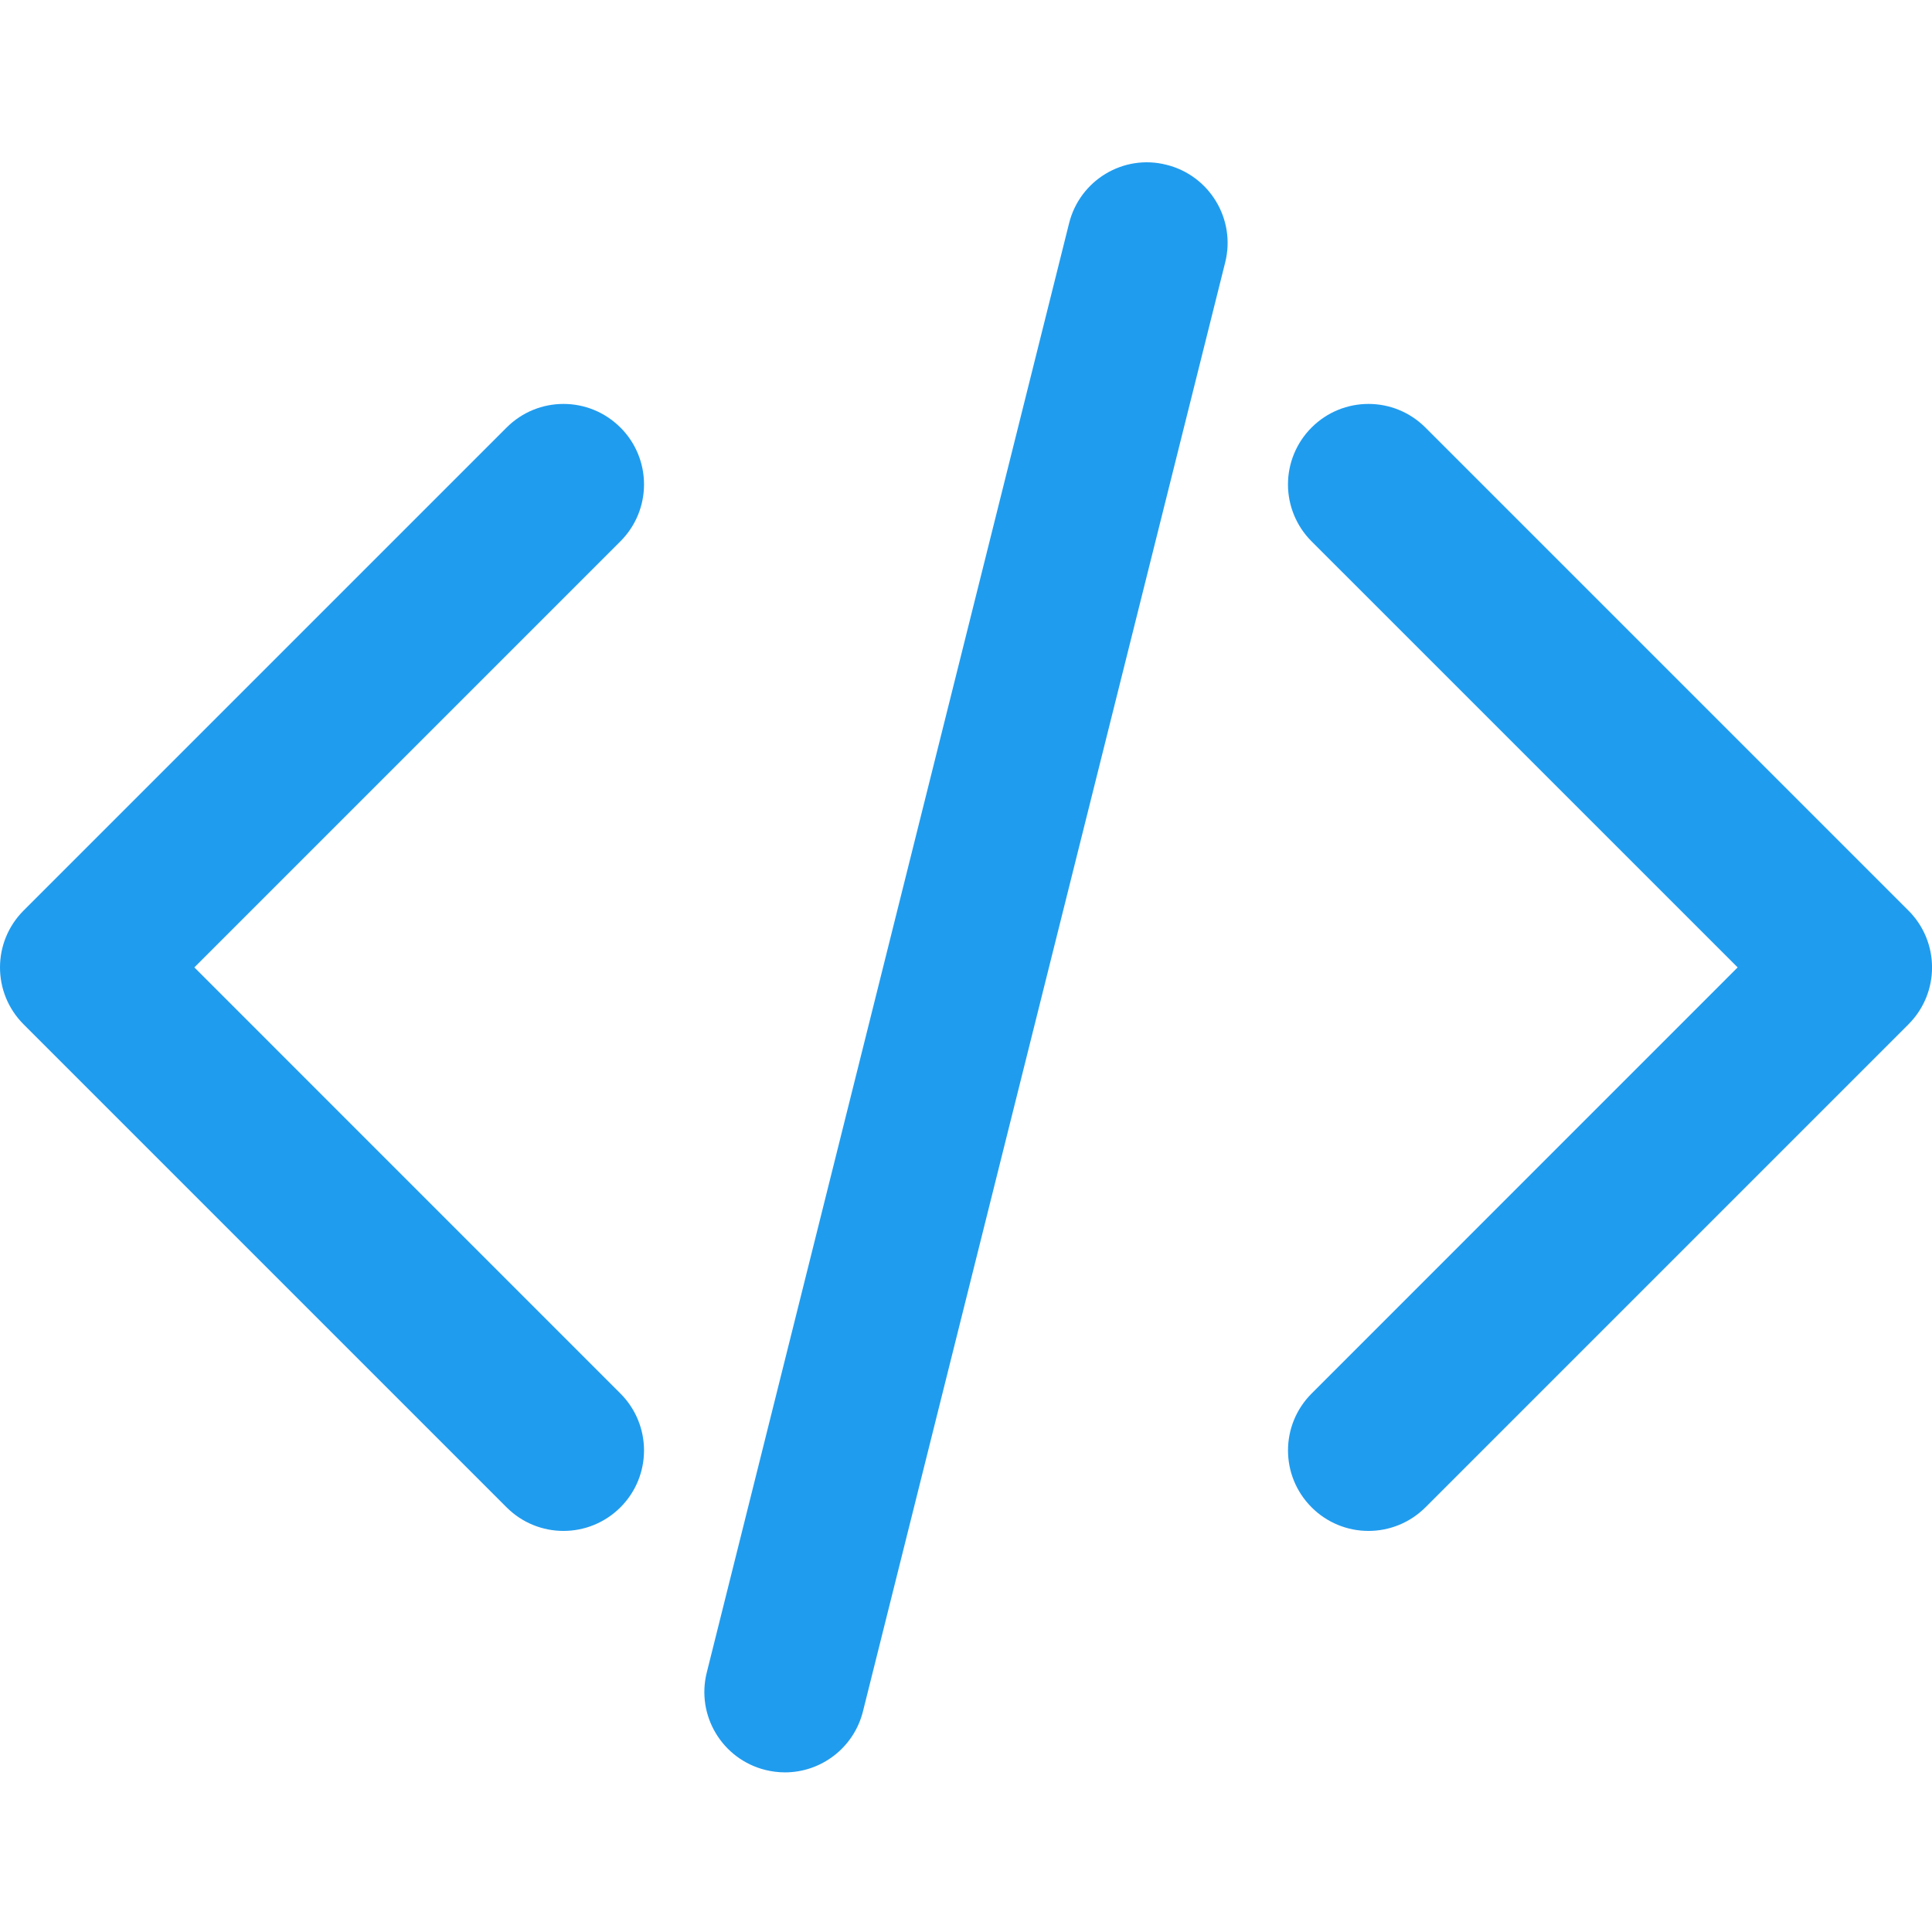
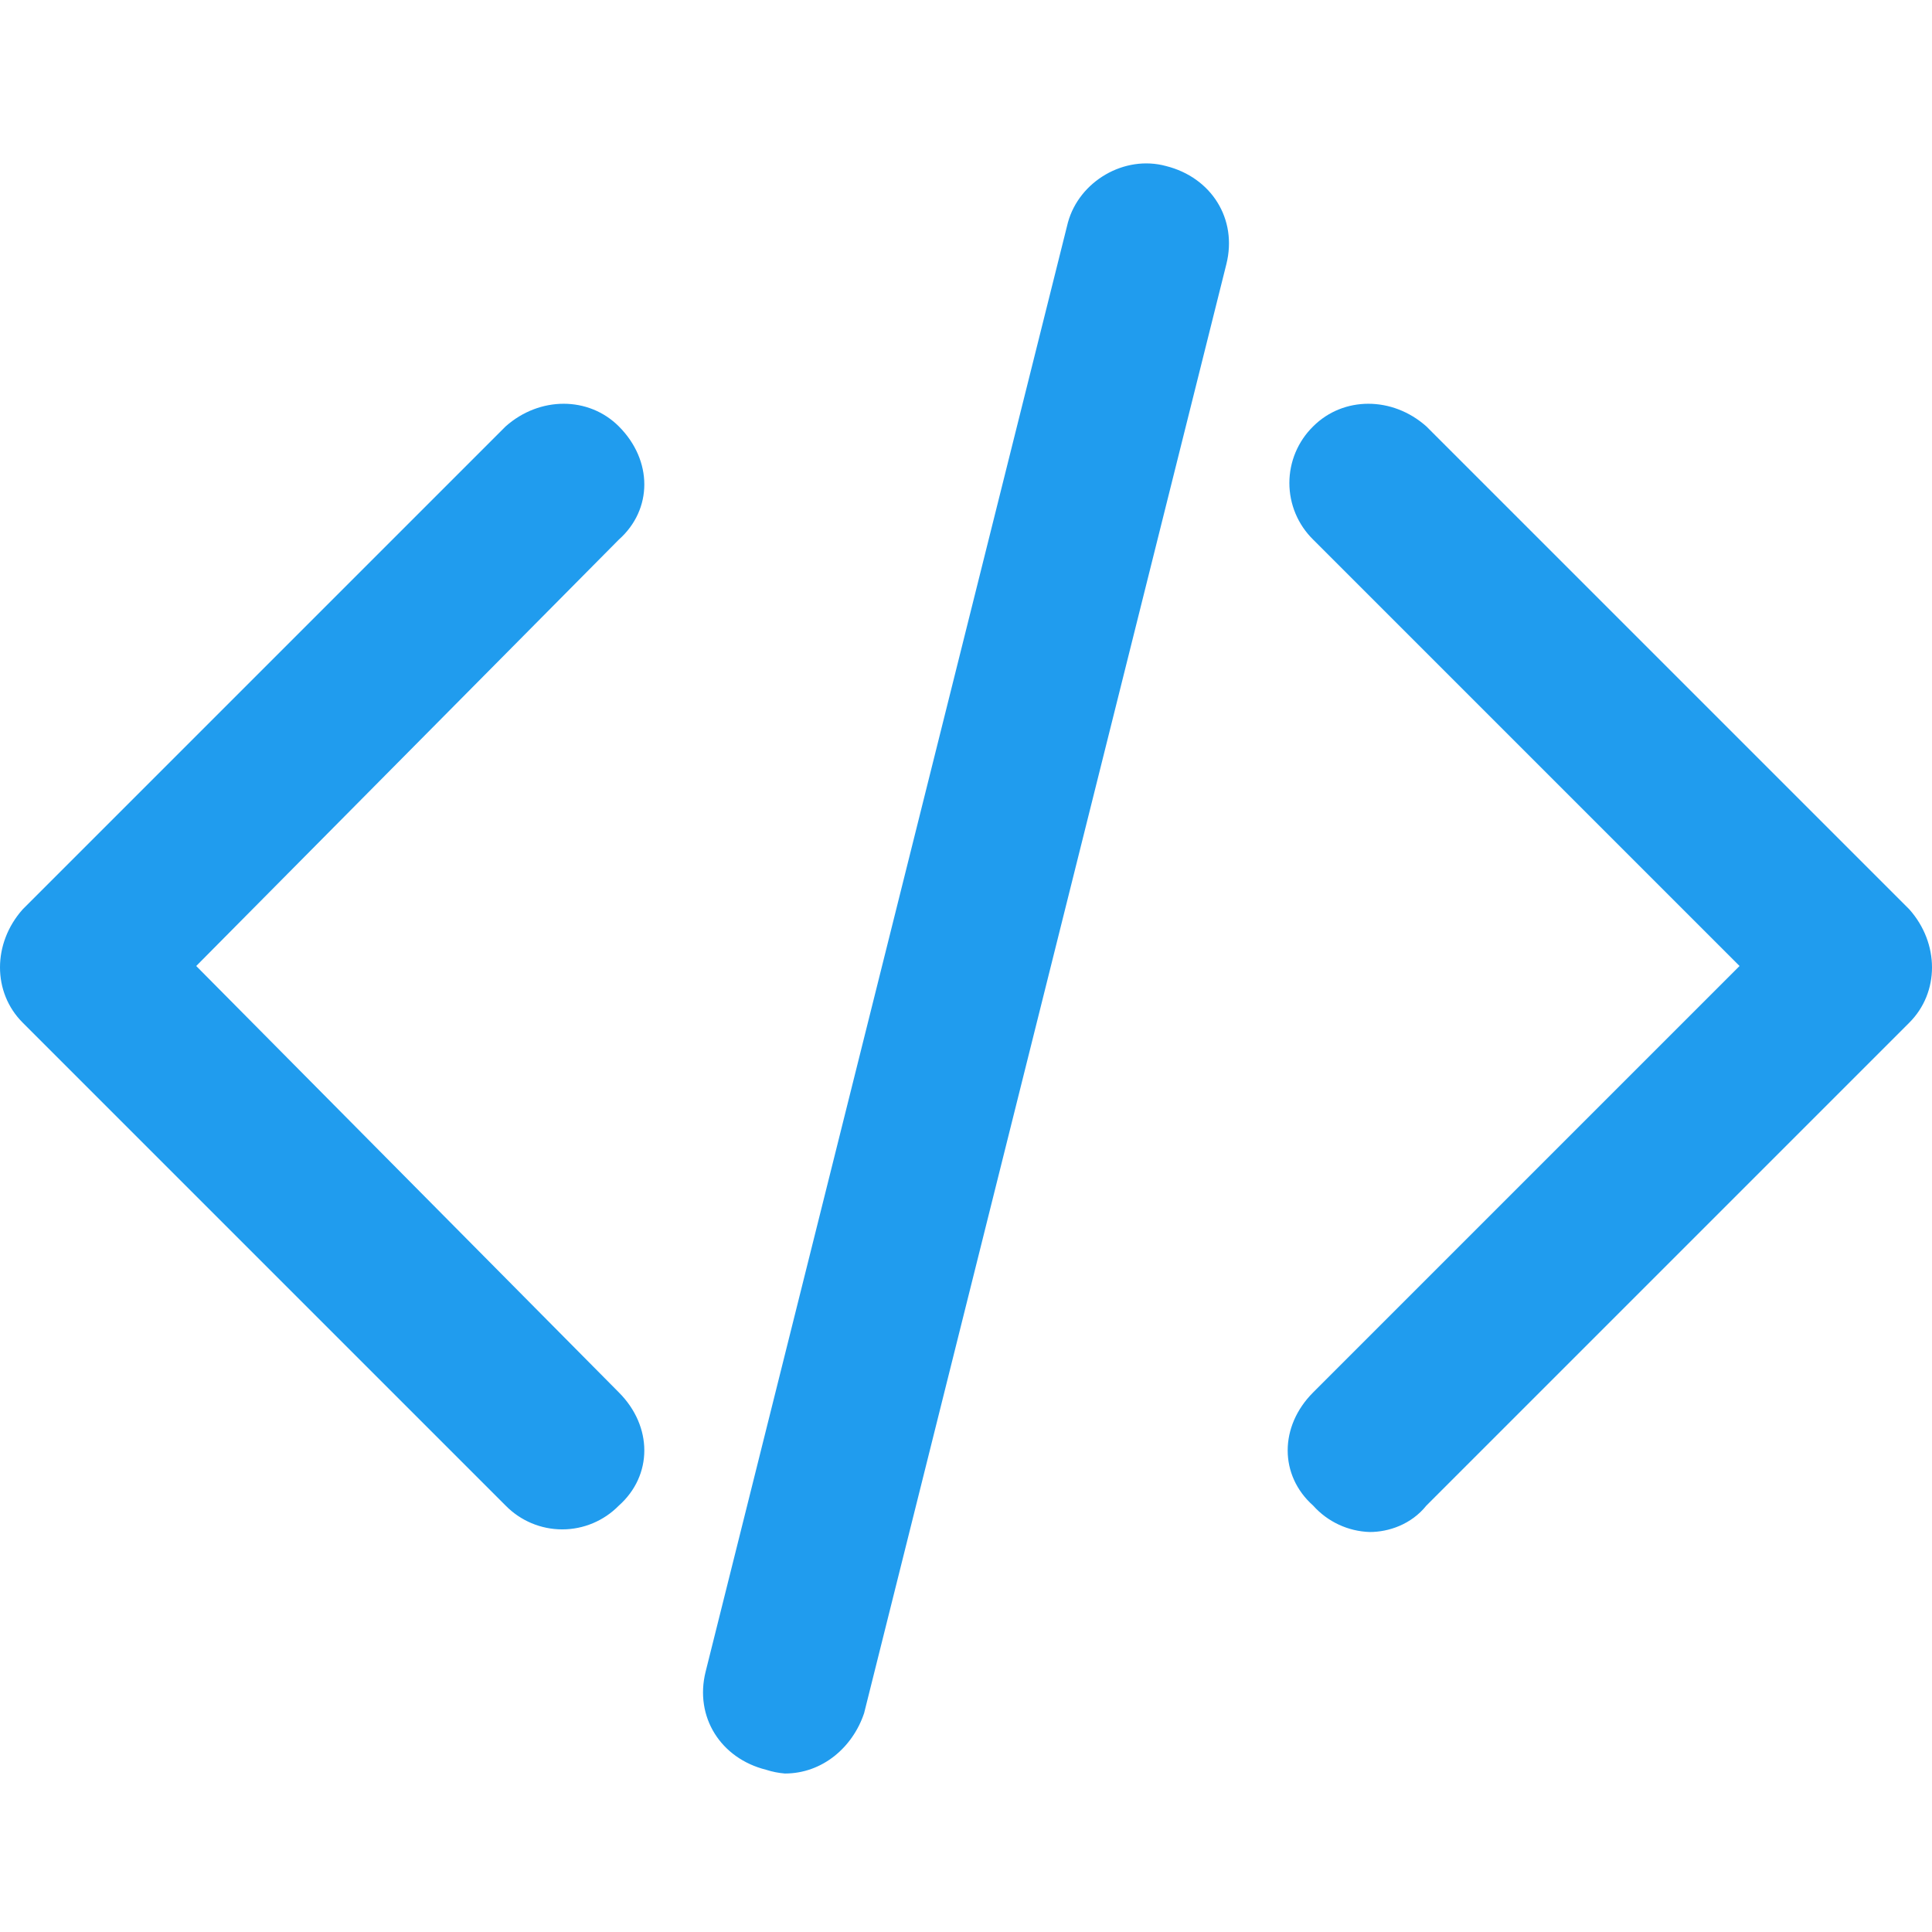
- <svg xmlns="http://www.w3.org/2000/svg" height="682.667" viewBox="0 -43 512.011 512" width="682.667" fill="#209cee">
-   <path d="M309.168.676c-11.414-2.94-23.02 4.074-25.855 15.53l-96 384c-2.88 11.414 4.074 22.996 15.53 25.855a21.72 21.72 0 0 0 5.184.641c9.56 0 18.238-6.465 20.672-16.172l96-384c2.86-11.4-4.098-22.996-15.53-25.855zM164.422 70.3c-8.344-8.344-21.824-8.344-30.164 0l-128 128c-8.344 8.34-8.344 21.824 0 30.164l128 128c4.156 4.16 9.62 6.25 15.082 6.25s10.922-2.1 15.082-6.25c8.34-8.34 8.34-21.824 0-30.164L51.504 213.37l112.918-112.918c8.34-8.34 8.34-21.824 0-30.164zm341.332 128l-128-128c-8.34-8.344-21.824-8.344-30.164 0a21.31 21.31 0 0 0 0 30.164L460.508 213.37 347.6 326.3c-8.344 8.34-8.344 21.824 0 30.164a21.27 21.27 0 0 0 15.082 6.25c5.462 0 10.922-2.1 15.082-6.25l128-128c8.344-8.34 8.344-21.824 0-30.164zm0 0" />
+ <svg xmlns="http://www.w3.org/2000/svg" height="682.7" viewBox="0 -43 512 512" width="682.7" fill="#209cee">
+   <path d="M309 1c-11-3-23 4-26 15l-96 384c-3 12 4 23 16 26a22 22 0 005 1c10 0 18-7 21-16l96-384c3-12-4-23-16-26zM164 70c-8-8-21-8-30 0L6 198c-8 9-8 22 0 30l128 128a21 21 0 0030 0c9-8 9-21 0-30L52 213l112-113c9-8 9-21 0-30zm342 128L378 70c-9-8-22-8-30 0a21 21 0 000 30l113 113-113 113c-9 9-9 22 0 30a21 21 0 0015 7c5 0 11-2 15-7l128-128c8-8 8-21 0-30zm0 0" />
</svg>
